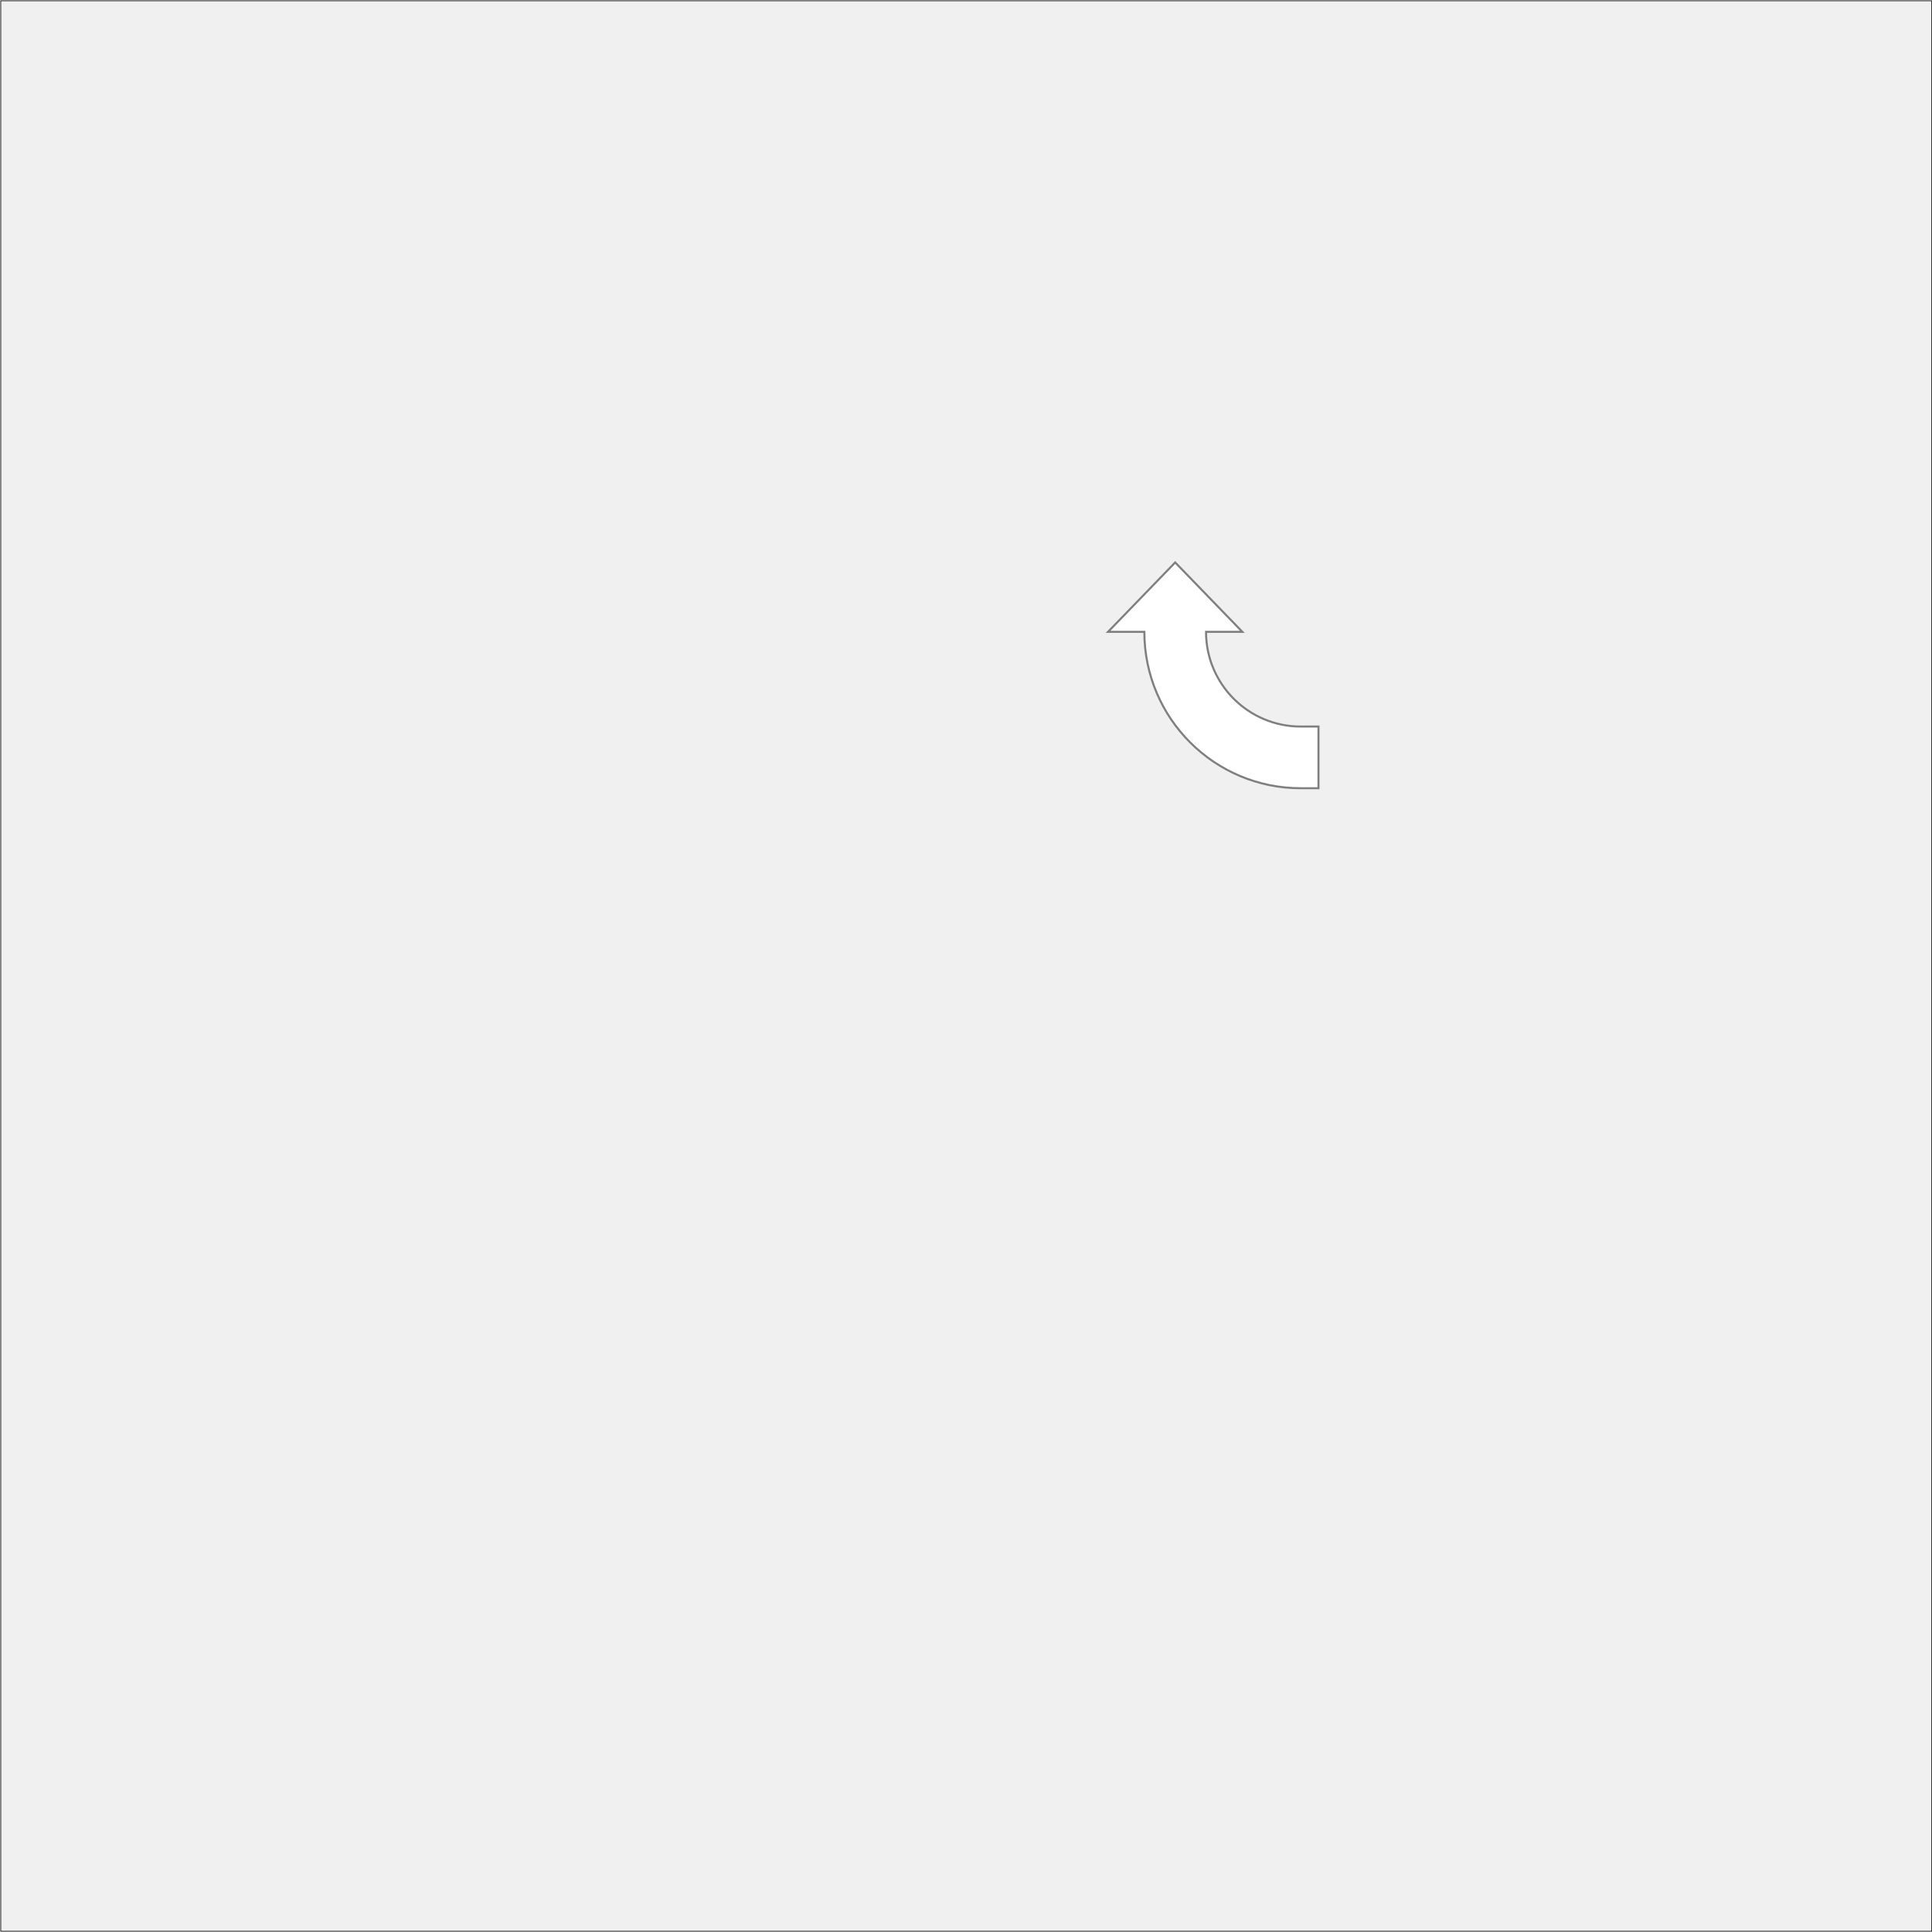
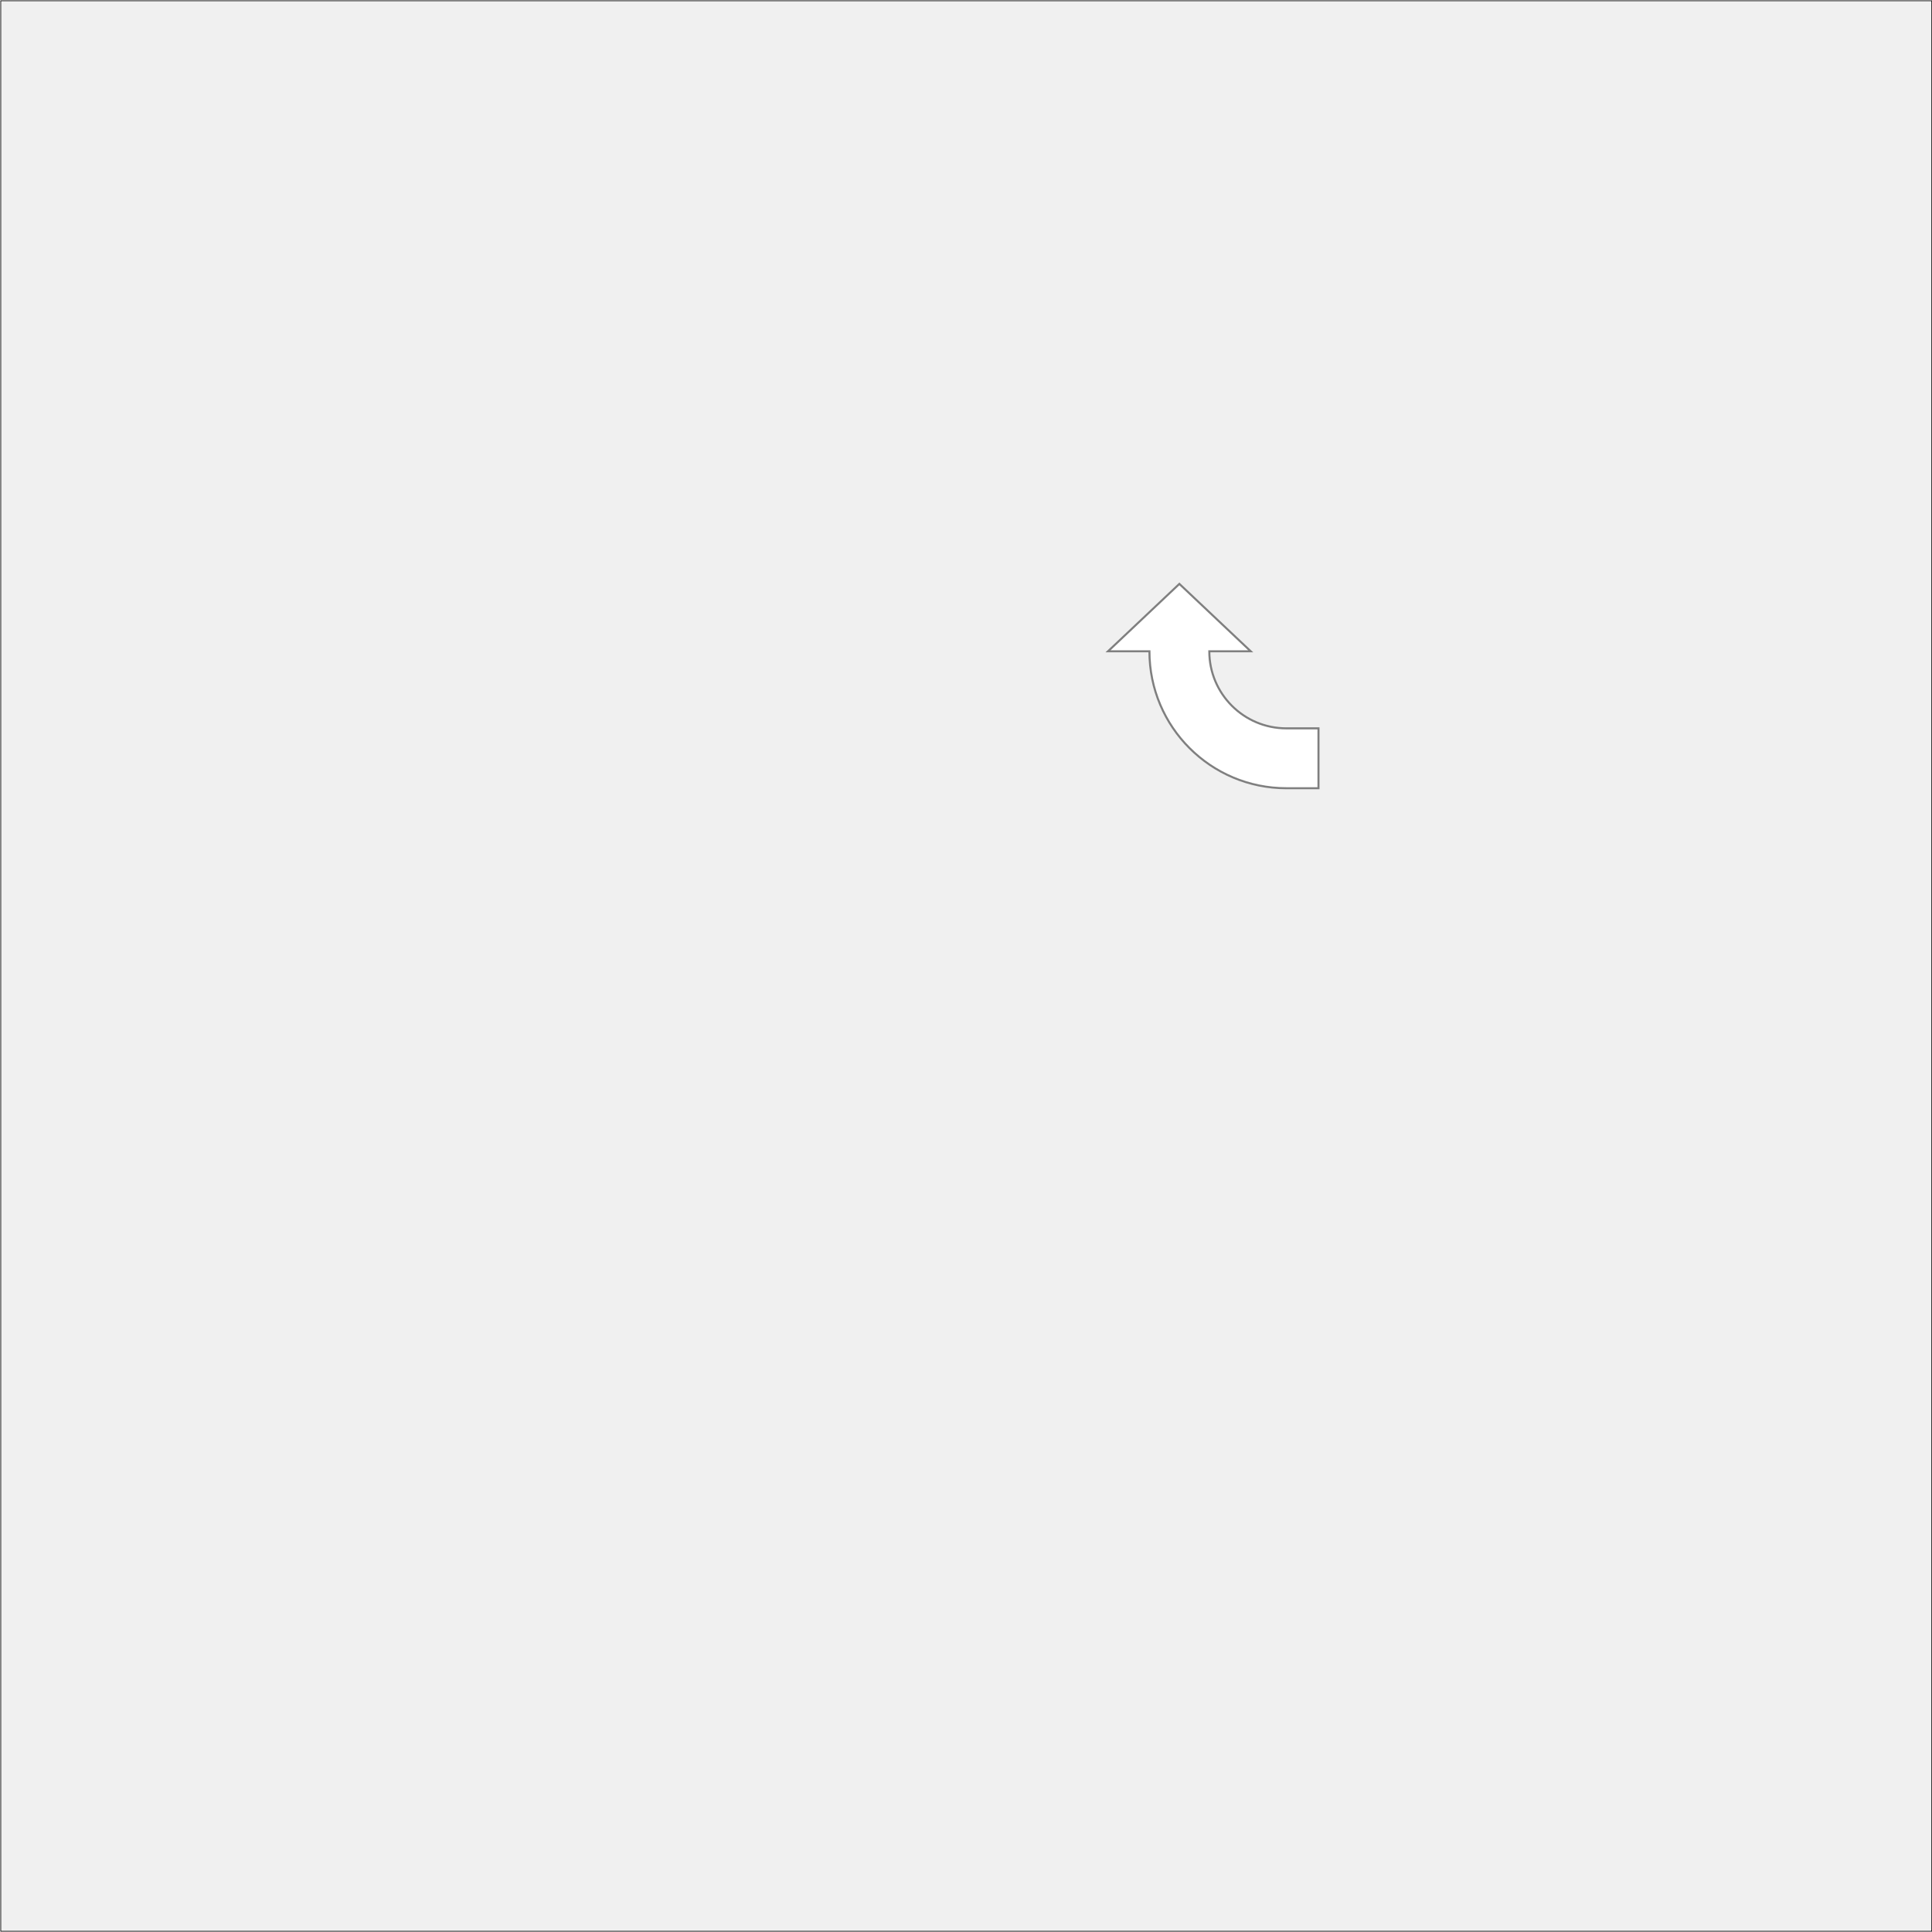
<svg xmlns="http://www.w3.org/2000/svg" width="3782" height="3782" overflow="hidden">
  <defs>
    <clipPath id="clip0">
      <rect x="-1" y="-1" width="3782" height="3782" />
    </clipPath>
  </defs>
  <g clip-path="url(#clip0)" transform="translate(1 1)">
-     <path d="M2580 1542 2545.24 1542C2376.18 1542 2239.13 1404.95 2239.13 1235.89L2239.13 1235.89 2168 1235.89 2299.5 1100 2431 1235.89 2359.87 1235.89 2359.87 1235.89C2359.87 1338.26 2442.87 1421.25 2545.24 1421.25L2580 1421.26Z" stroke="#7F7F7F" stroke-width="4" stroke-miterlimit="8" fill="#FFFFFF" fill-rule="evenodd" />
+     <path d="M2580 1542 2517.13 1542C2369.08 1542 2249.06 1421.98 2249.06 1273.93L2249.06 1273.93 2168 1273.93 2307.68 1142 2447.35 1273.93 2366.29 1273.93 2366.29 1273.93C2366.29 1357.24 2433.82 1424.77 2517.13 1424.77L2580 1424.77Z" stroke="#7F7F7F" stroke-width="4" stroke-miterlimit="8" fill="#FFFFFF" fill-rule="evenodd" />
    <rect x="0.5" y="0.5" width="3780" height="3779" stroke="#000000" stroke-width="1.333" stroke-miterlimit="8" fill="none" />
  </g>
</svg>
